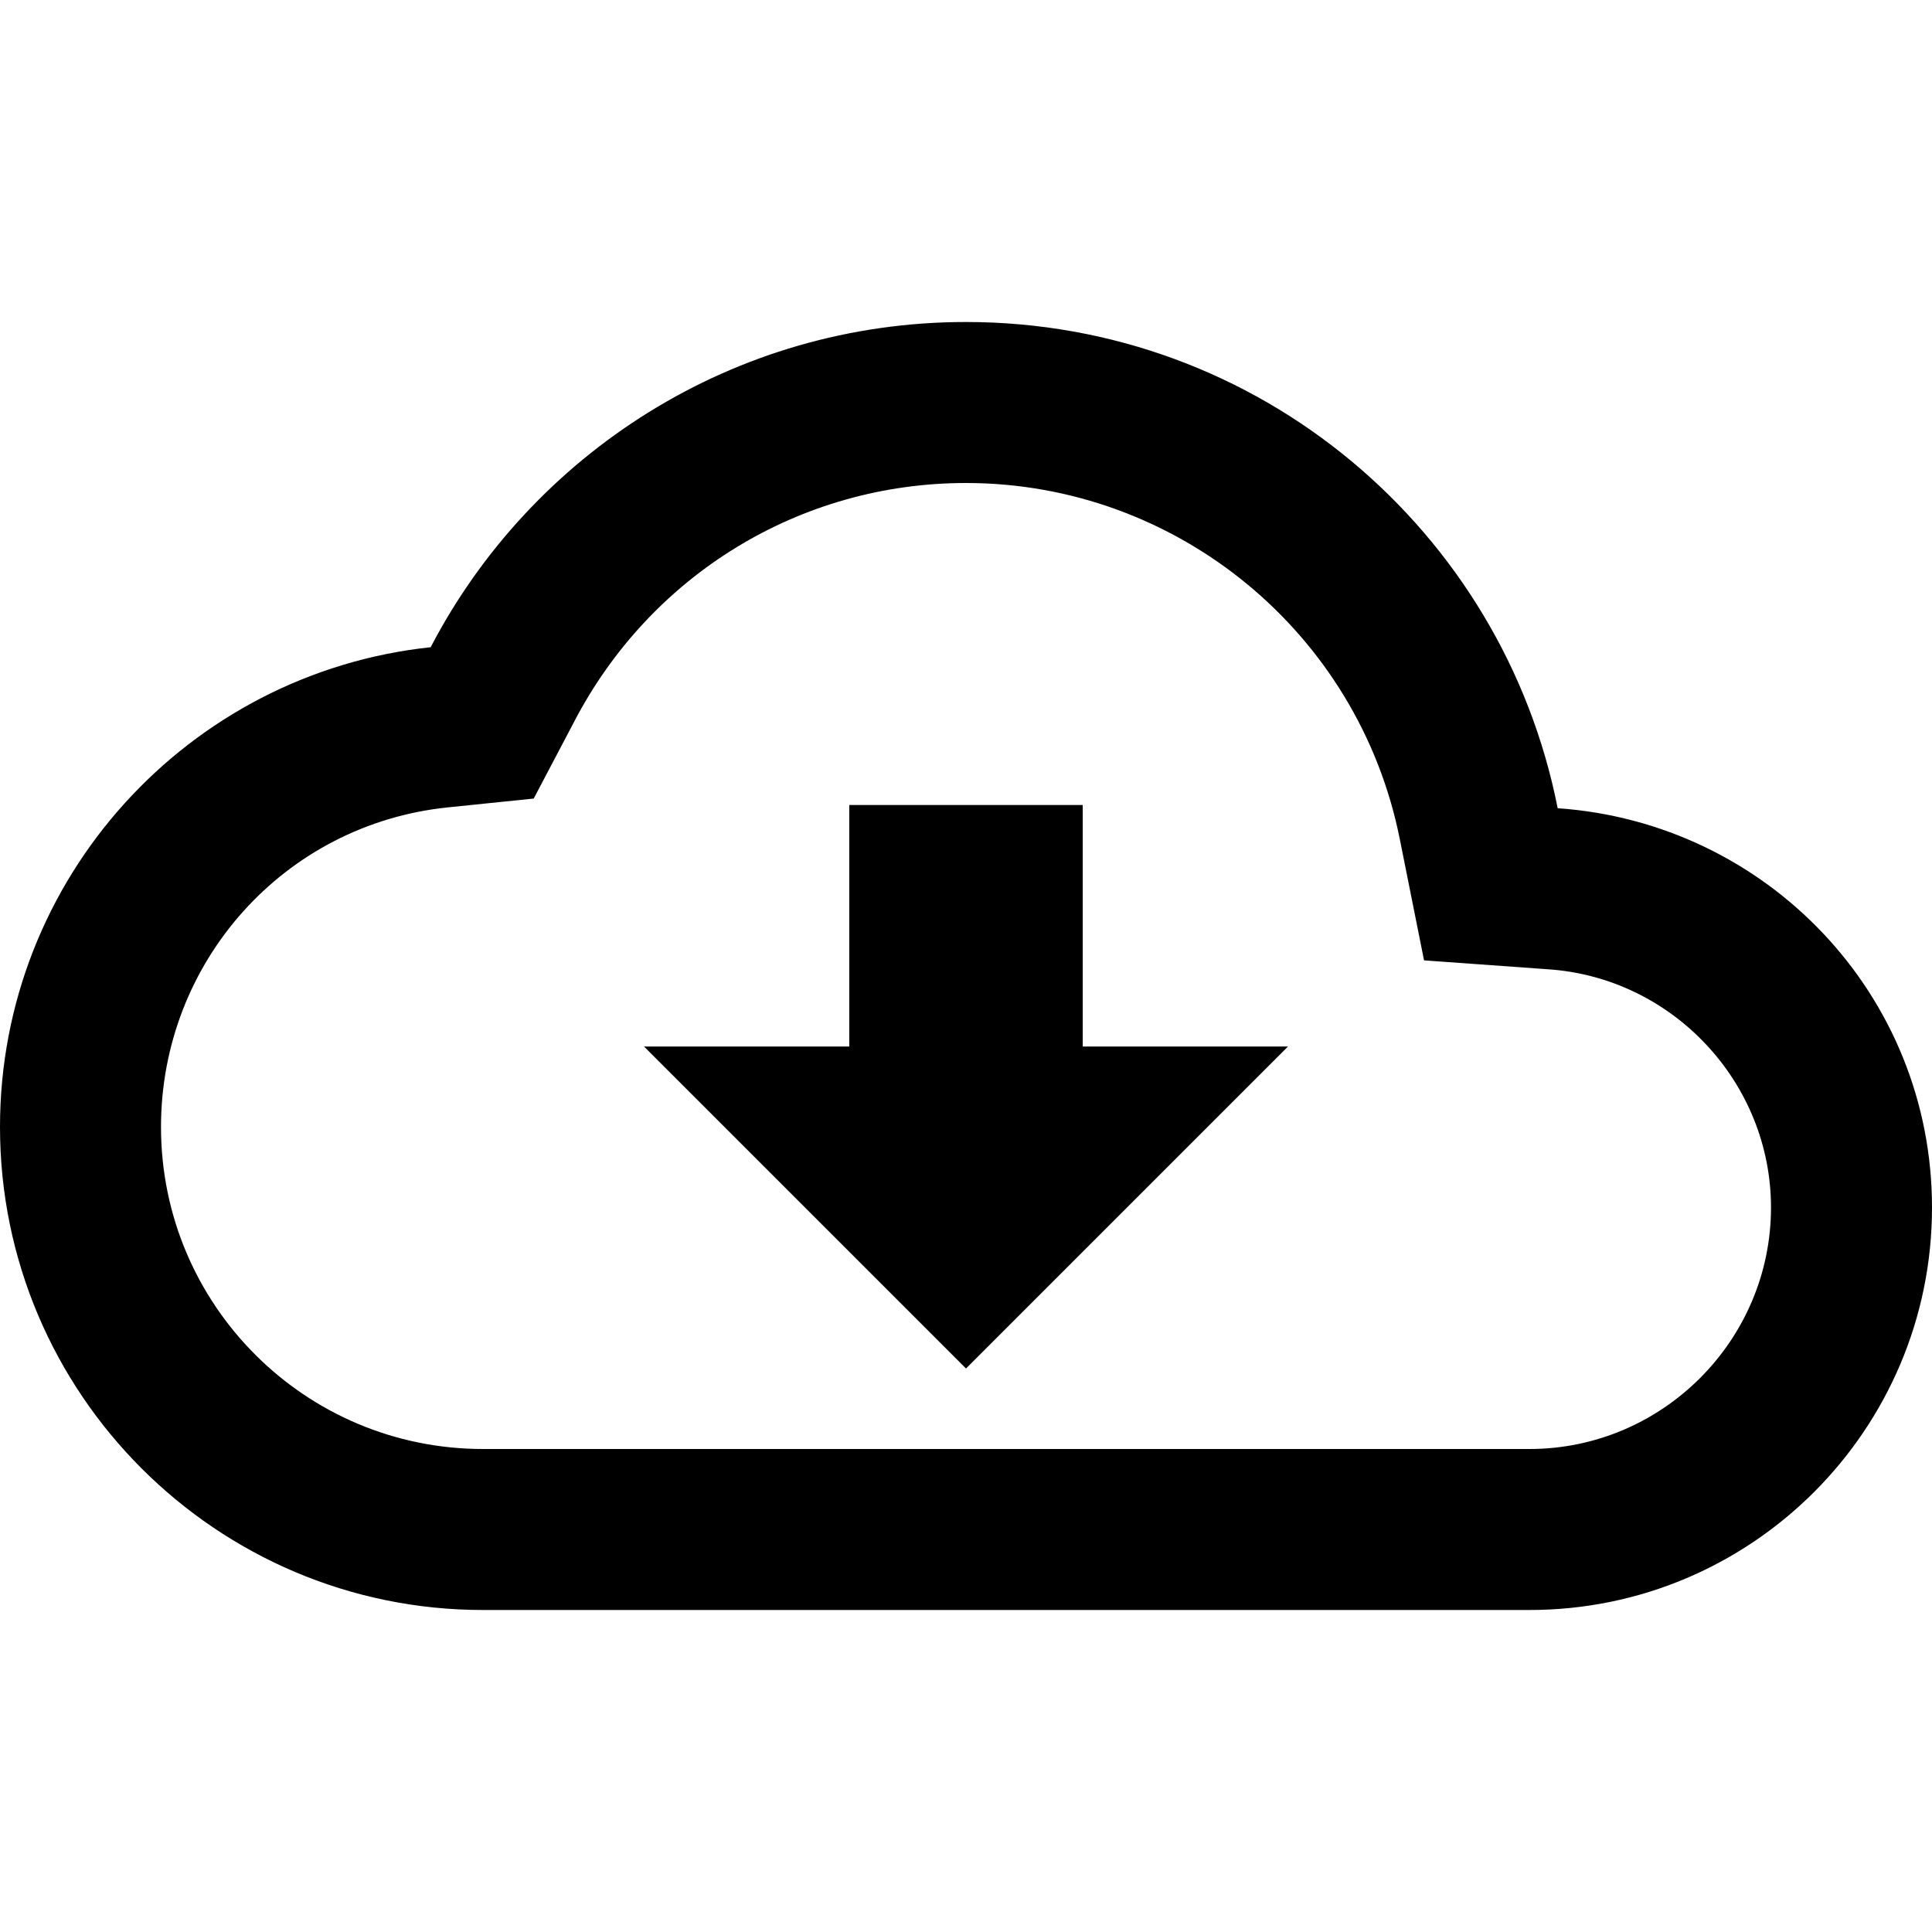
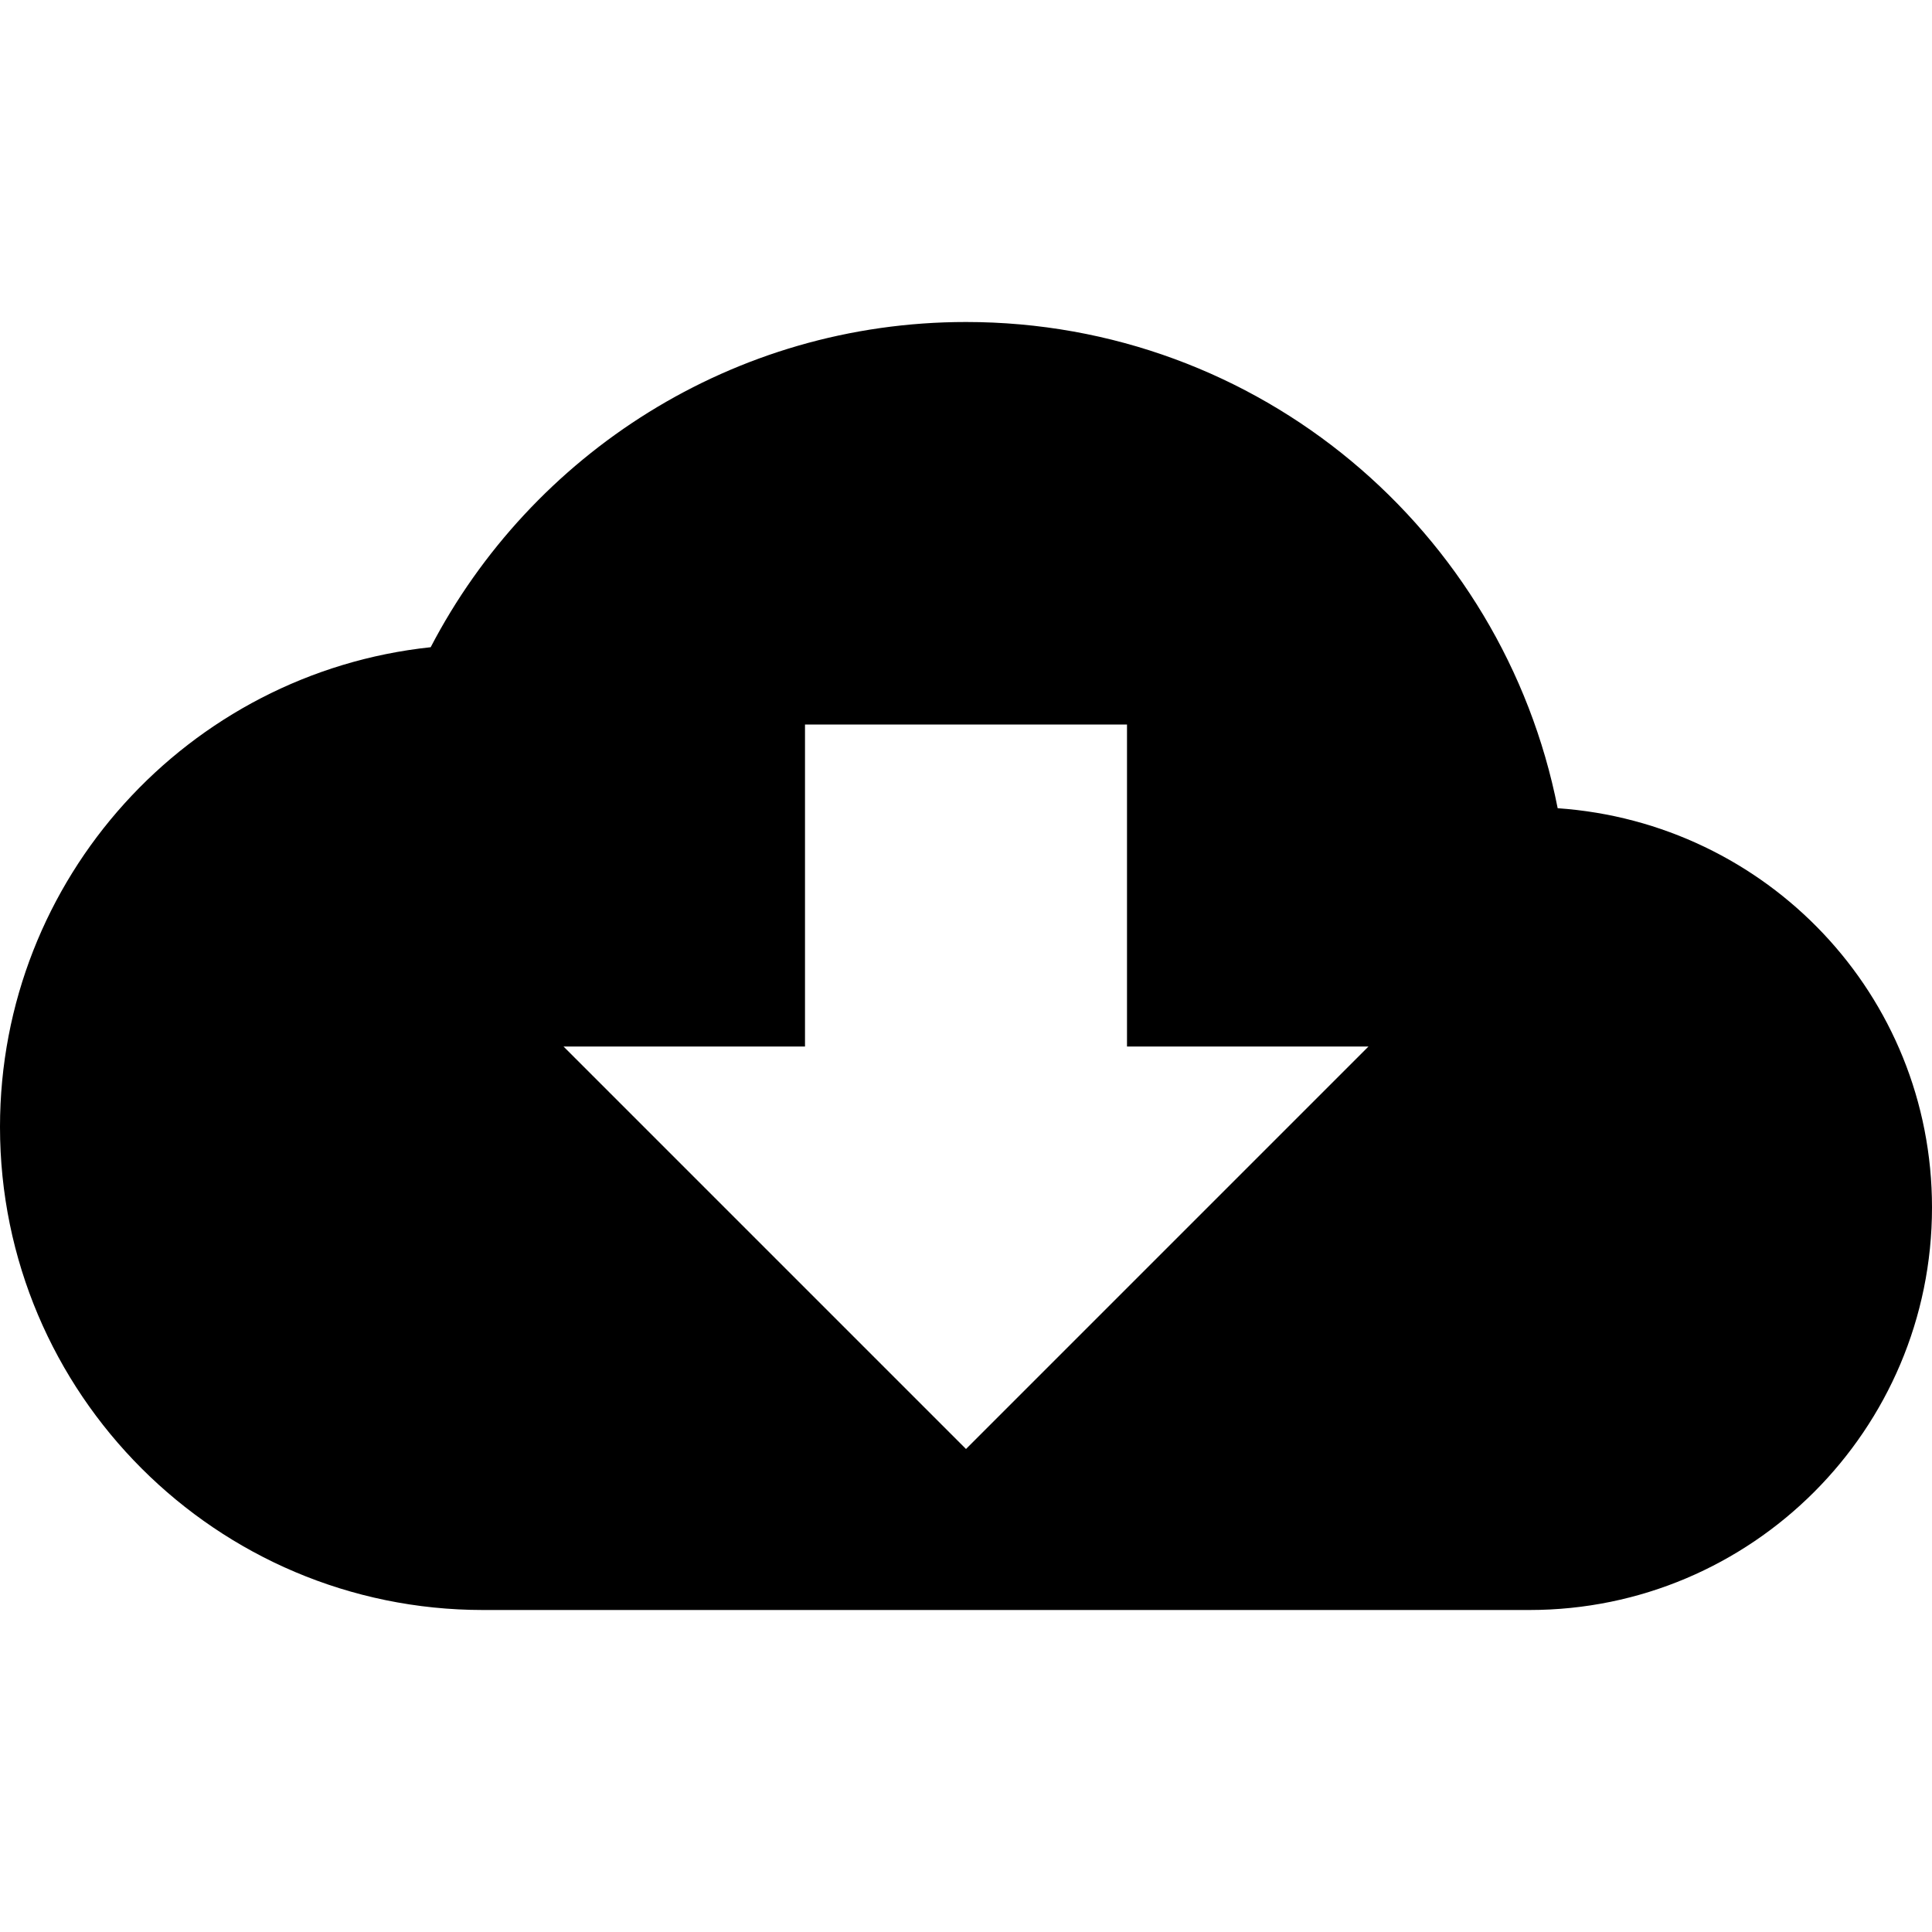
<svg xmlns="http://www.w3.org/2000/svg" width="24" height="24" viewBox="0 0 24 24">
-   <path fill="none" d="M0 0h24v24H0V0z" />
-   <path d="M19.35 10.04C18.67 6.59 15.64 4 12 4 9.11 4 6.6 5.64 5.35 8.04 2.34 8.36 0 10.91 0 14c0 3.31 2.69 6 6 6h13c2.76 0 5-2.24 5-5 0-2.64-2.05-4.78-4.65-4.96zM19 18H6c-2.21 0-4-1.79-4-4 0-2.05 1.53-3.76 3.56-3.97l1.07-.11.5-.95C8.08 7.14 9.94 6 12 6c2.62 0 4.88 1.86 5.39 4.43l.3 1.5 1.53.11c1.56.1 2.78 1.41 2.78 2.96 0 1.65-1.35 3-3 3zm-5.55-8h-2.9v3H8l4 4 4-4h-2.55z" />
+   <path d="M0 0h24v24H0z" fill="none" />
+   <path d="M19.35 10.04C18.67 6.59 15.64 4 12 4 9.11 4 6.6 5.64 5.35 8.04 2.34 8.36 0 10.91 0 14c0 3.31 2.69 6 6 6h13c2.76 0 5-2.24 5-5 0-2.64-2.05-4.78-4.65-4.96zM17 13l-5 5-5-5h3V9h4v4h3z" />
</svg>
